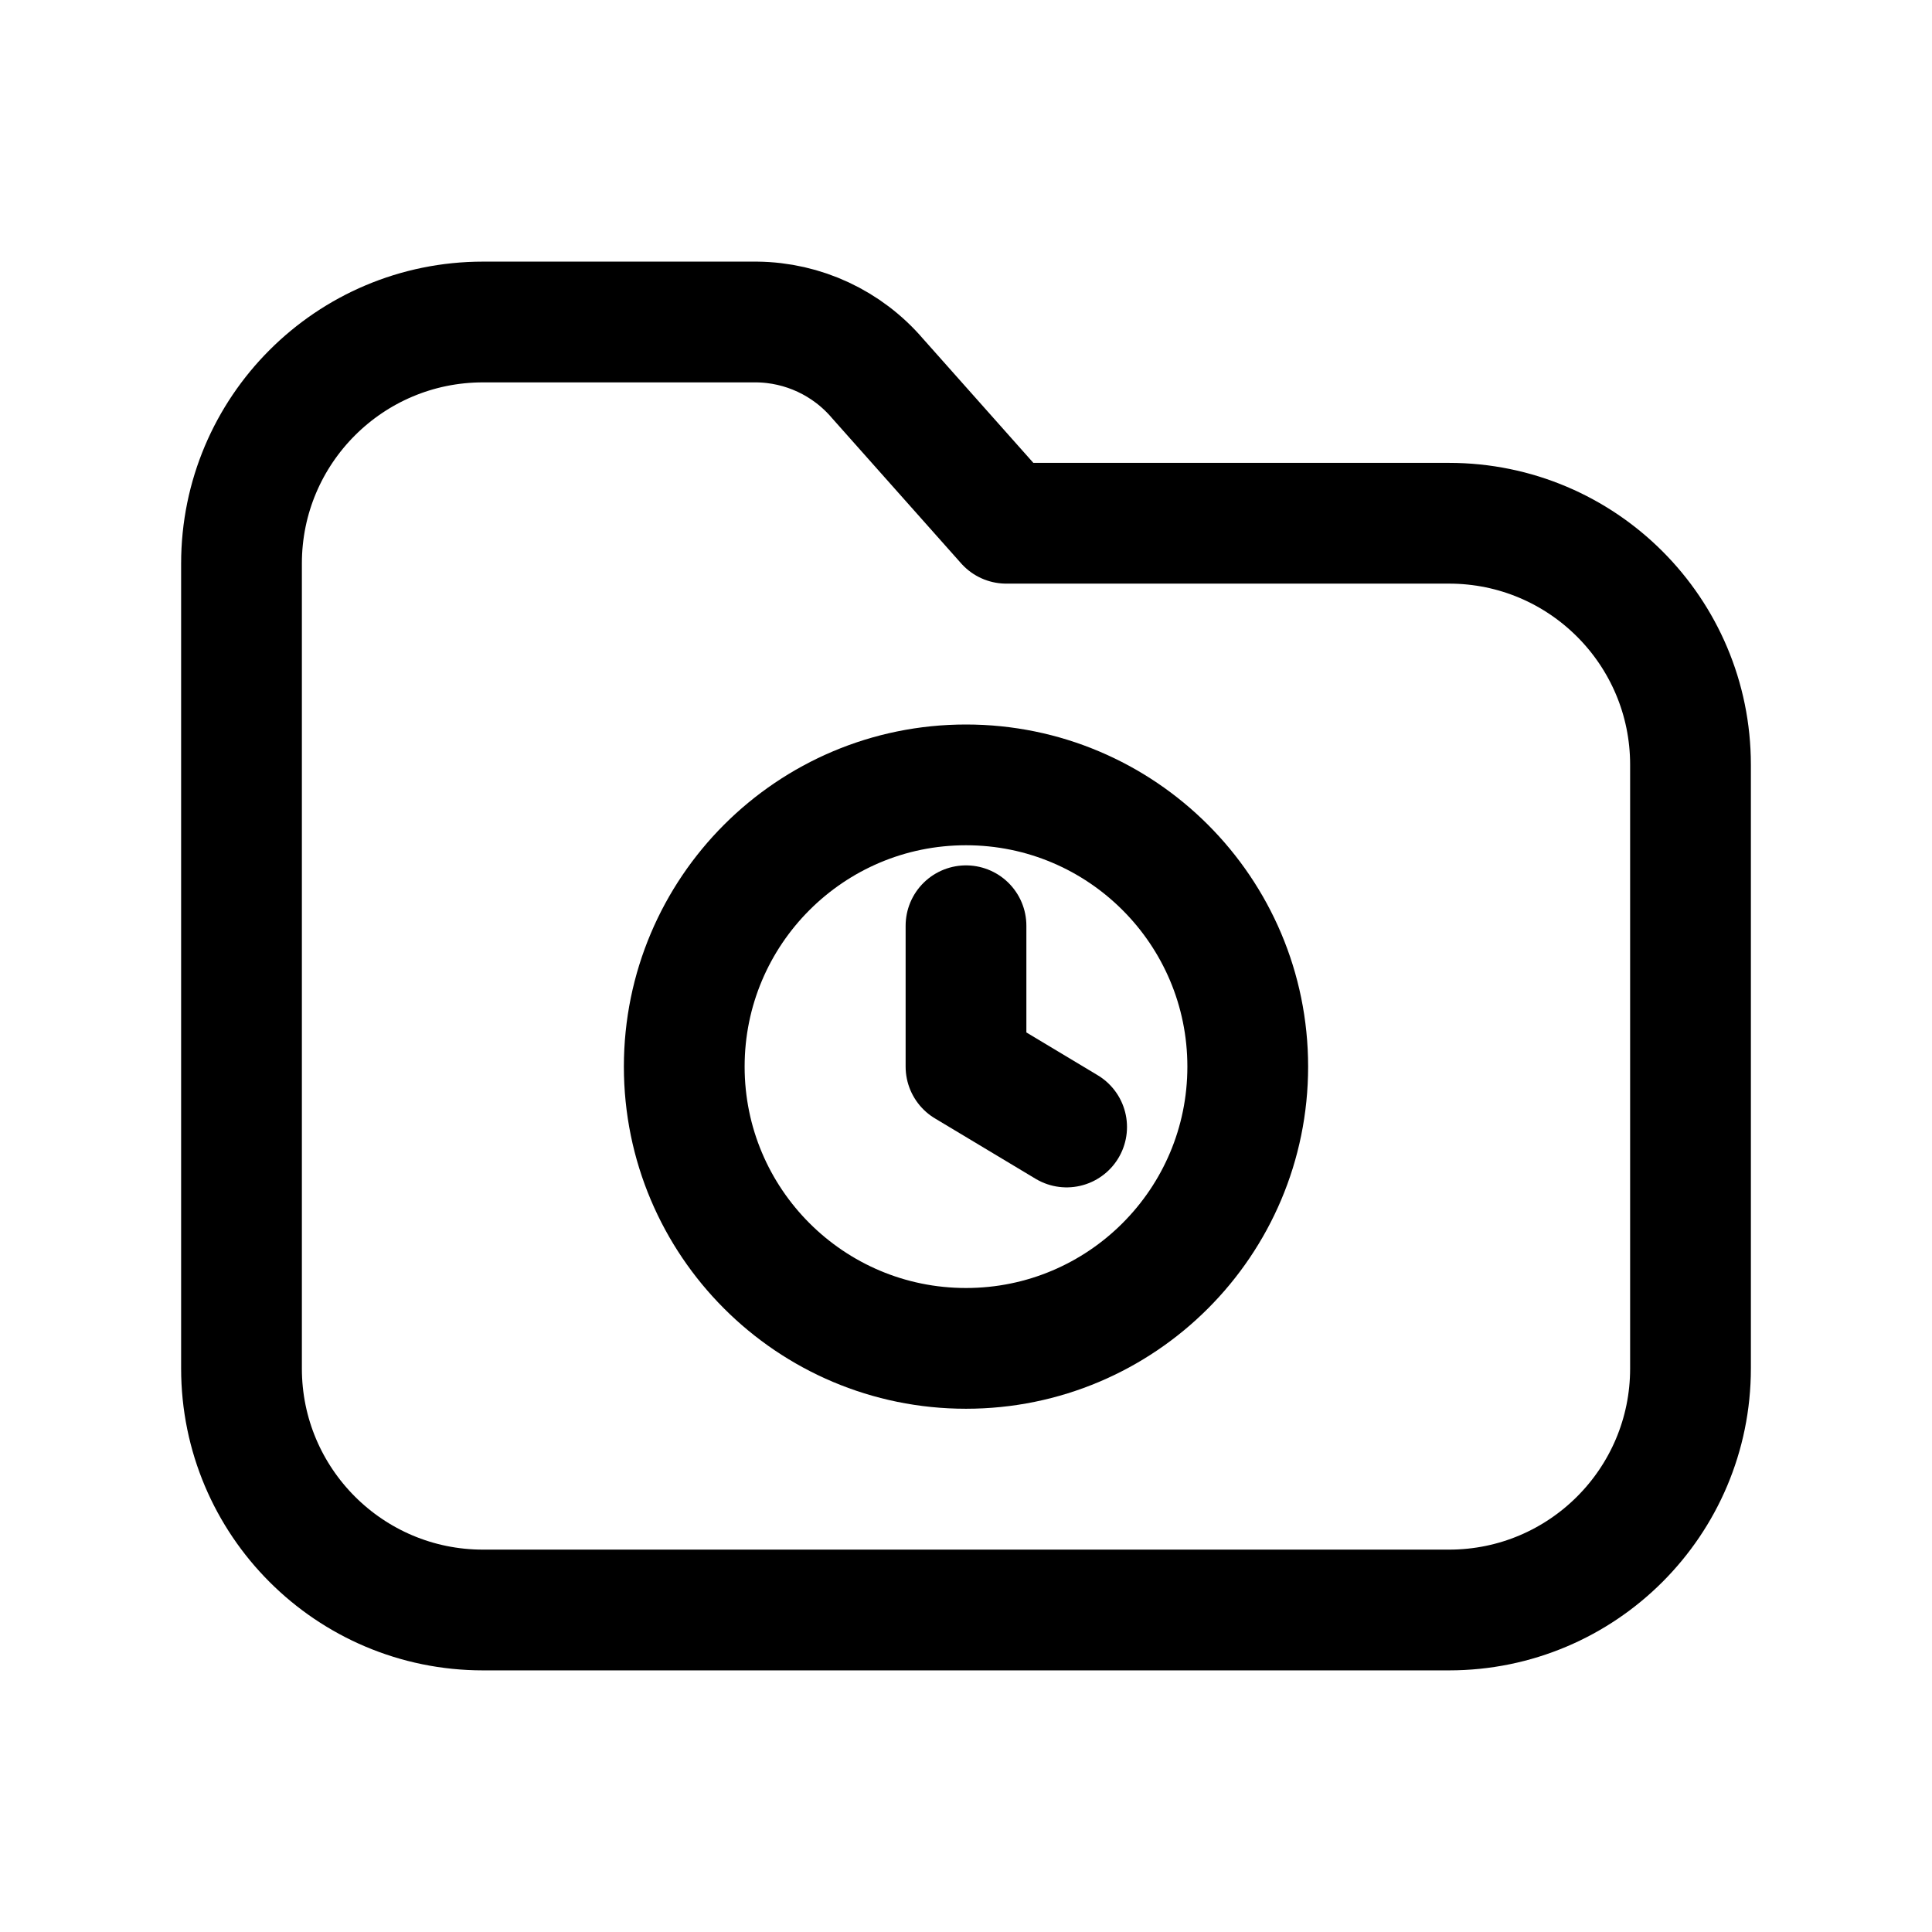
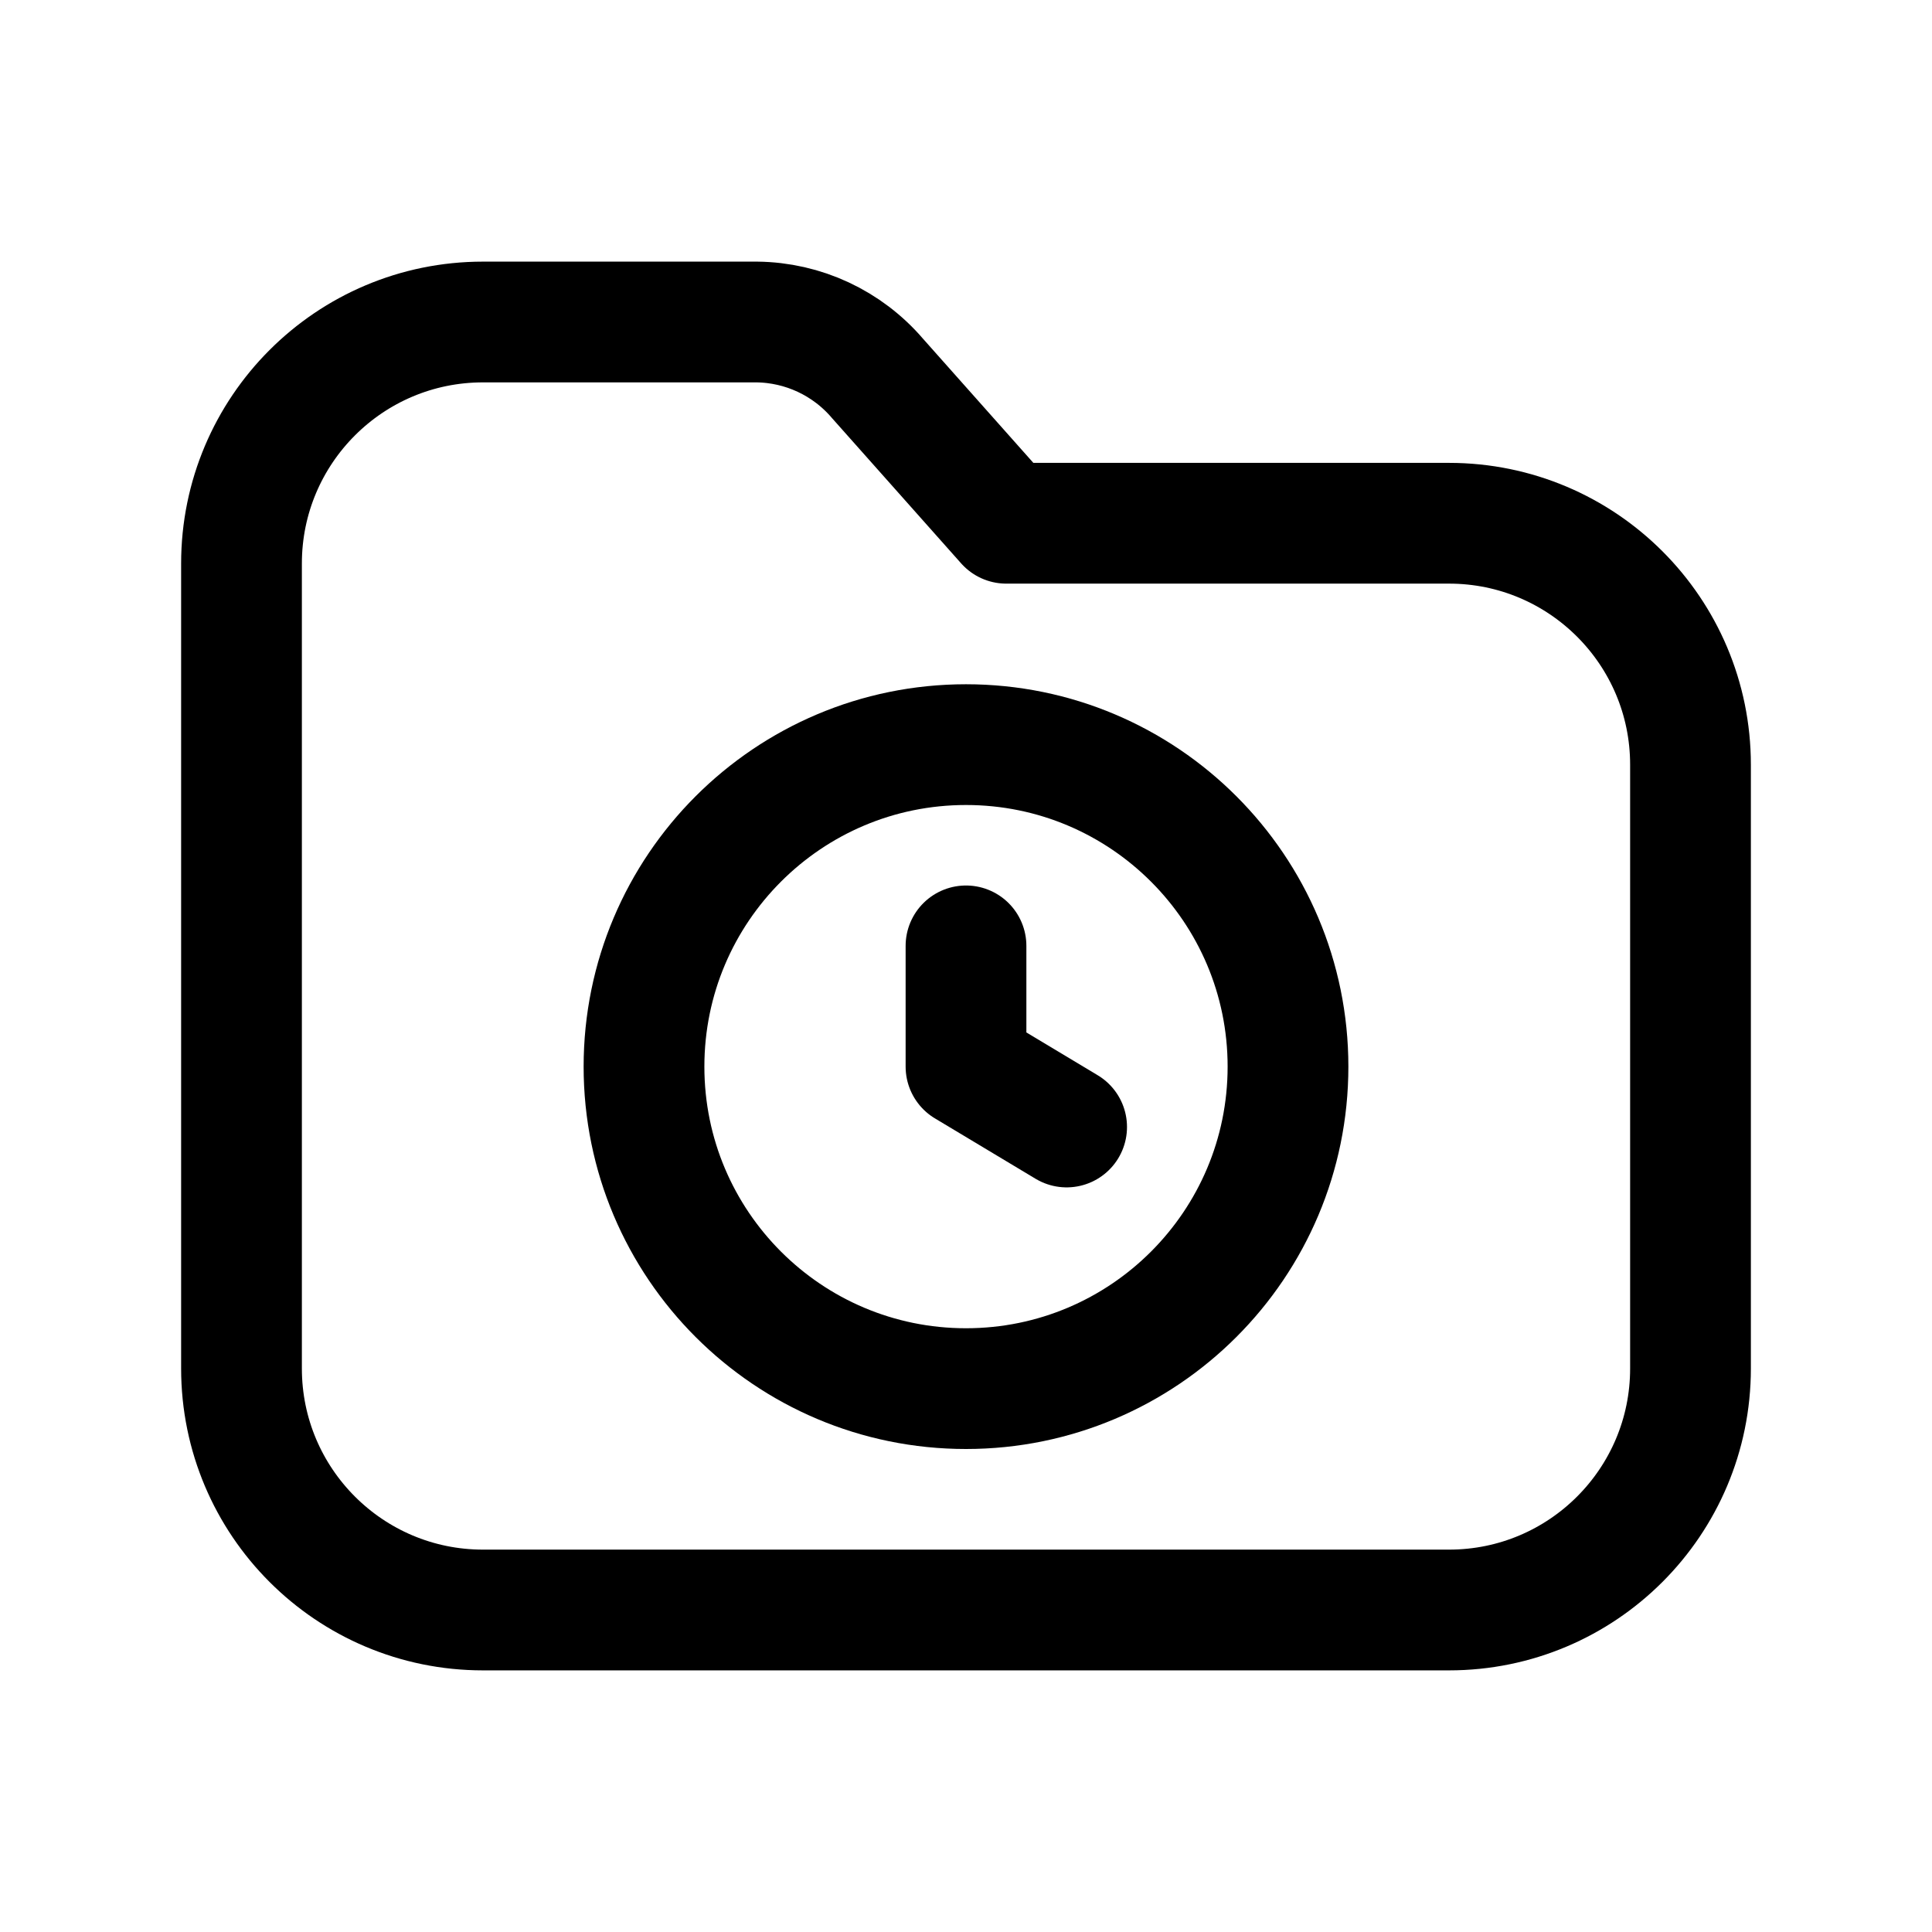
<svg xmlns="http://www.w3.org/2000/svg" viewBox="0 0 24 24" fill="none" stroke="currentColor" stroke-width="1.5" stroke-linecap="round" stroke-linejoin="round">
  <path d="M3 7a3 3 0 0 1 3-3h3.4a2 2 0 0 1 1.5.7l1.6 1.8H18a3 3 0 0 1 3 3V17a3 3 0 0 1-3 3H6a3 3 0 0 1-3-3Z" />
-   <circle cx="12" cy="13.25" r="3.5" />
-   <path d="M12 11.5v1.75l1.25.75" />
+   <circle cx="12" cy="13.25" r="4" />
+   <path d="M12 11.75V13.25l1.25 .75" />
</svg>
